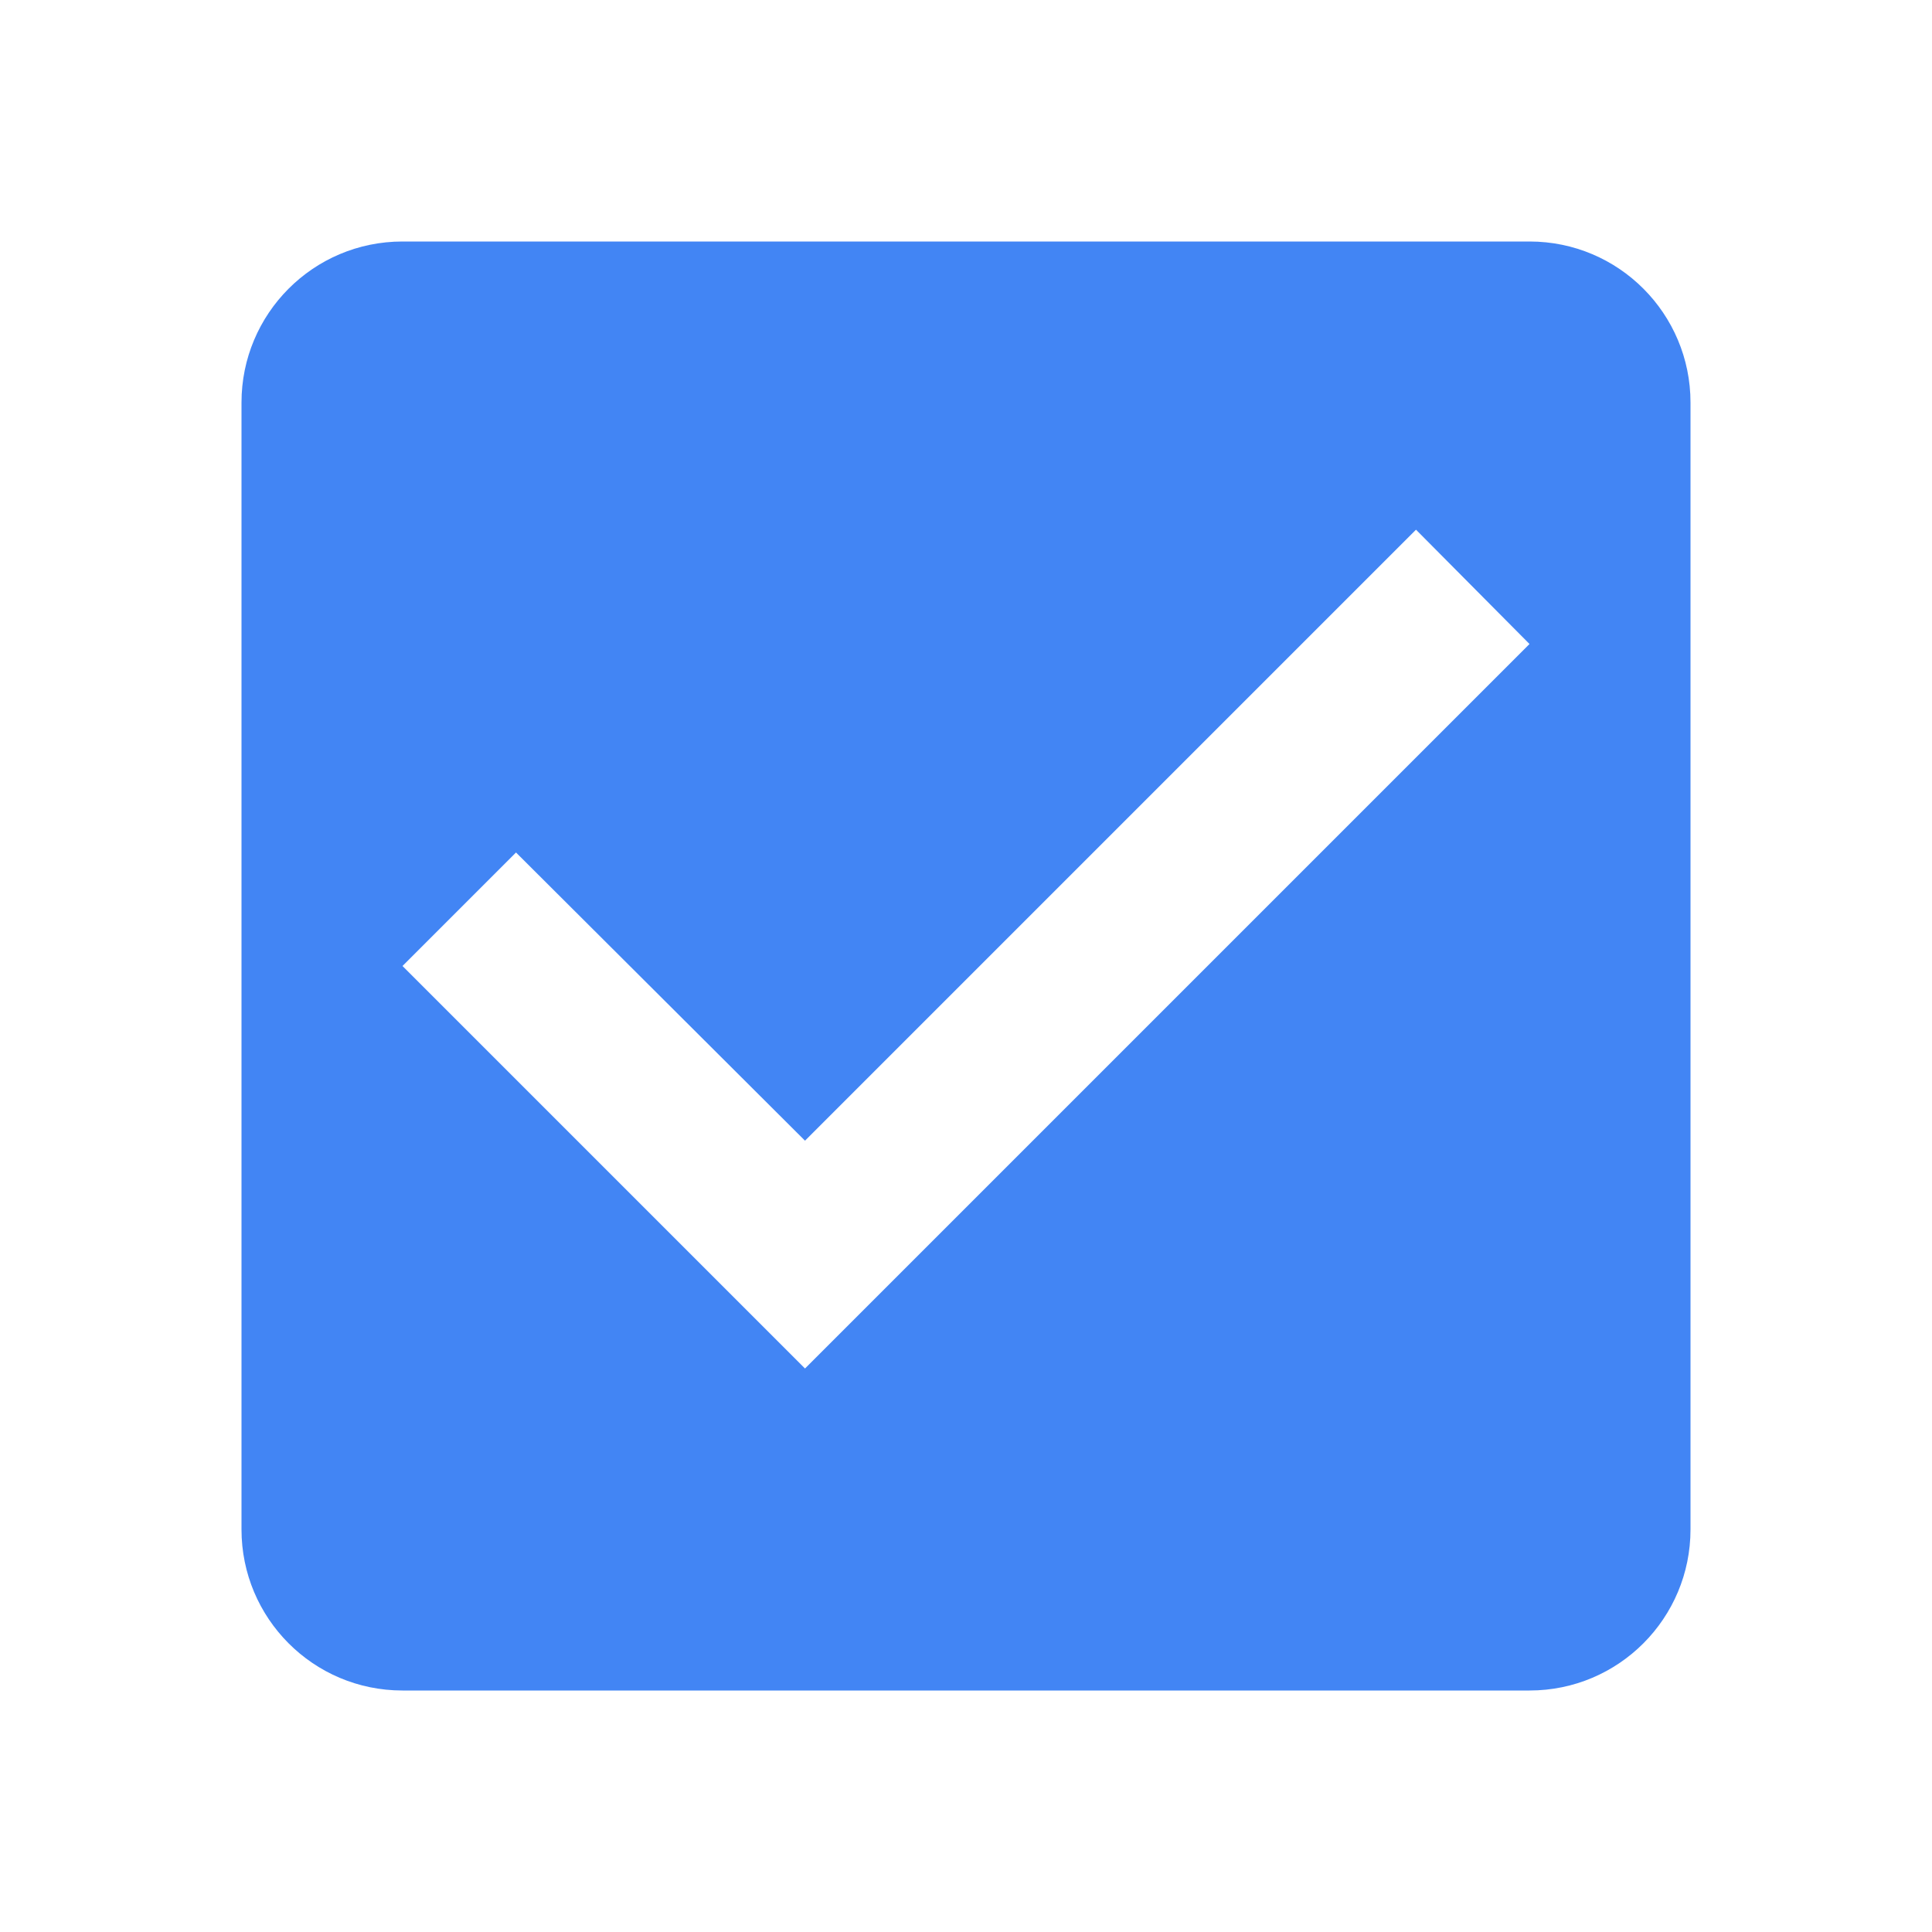
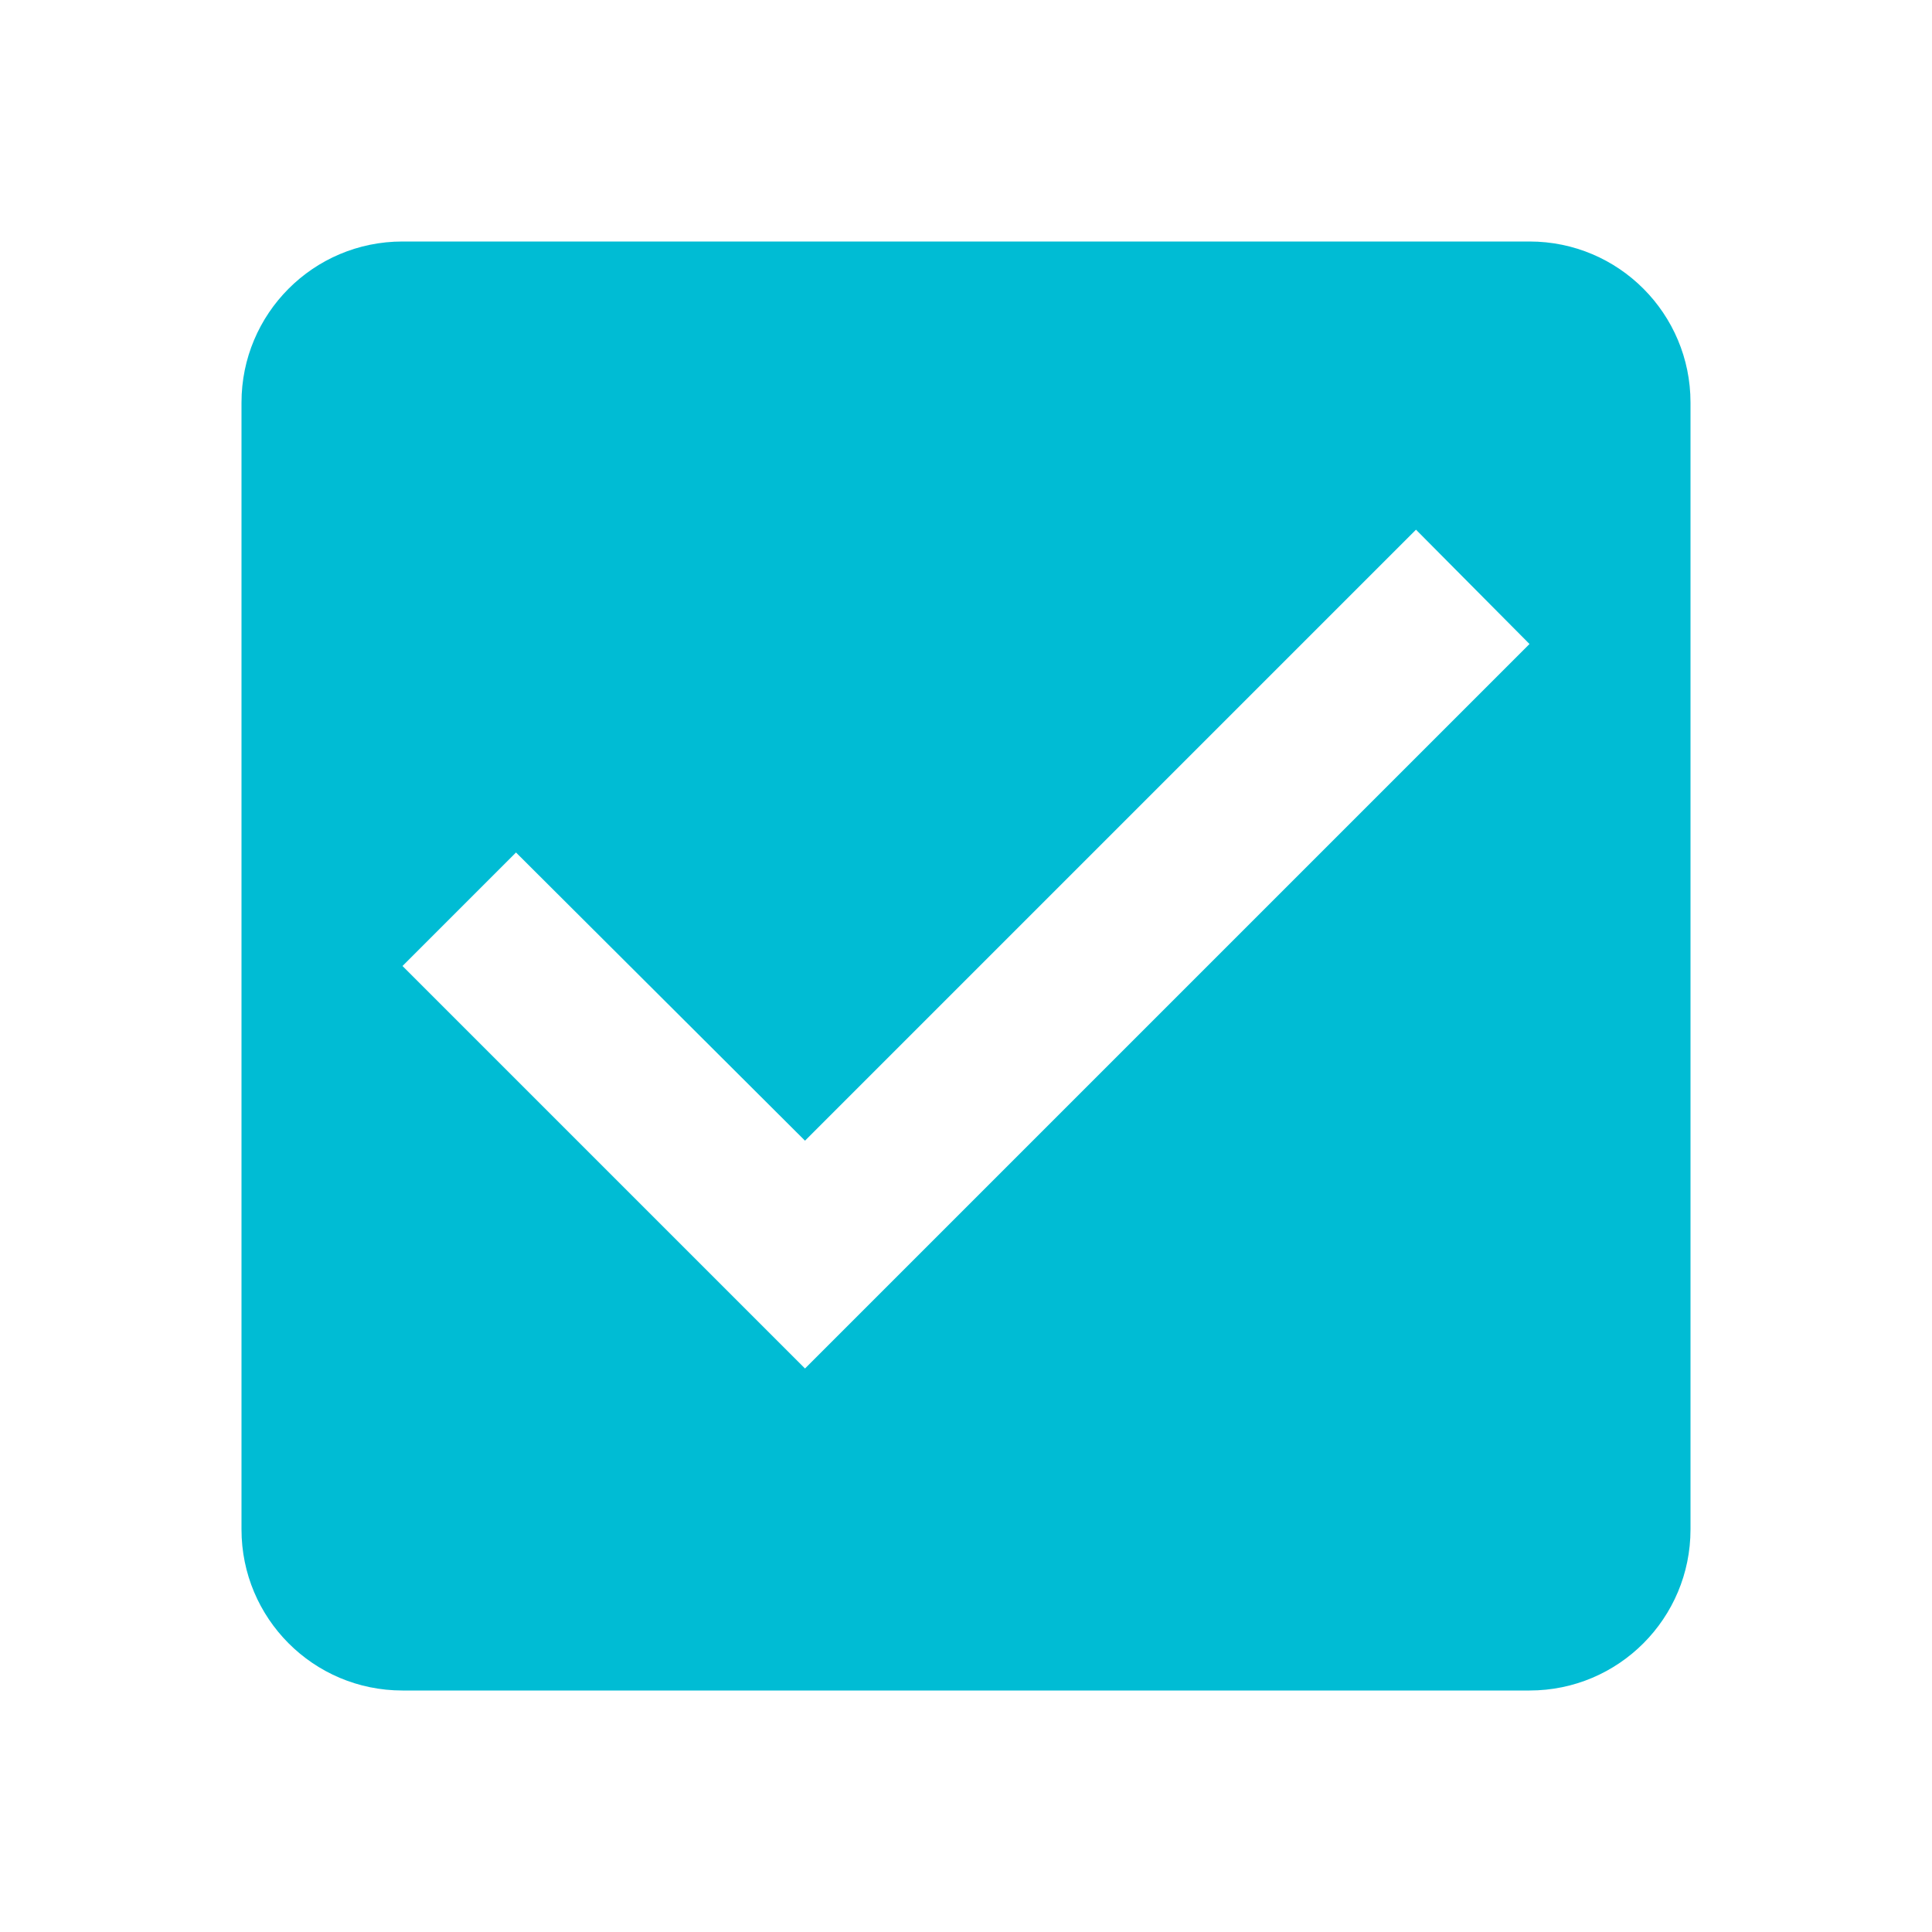
<svg xmlns="http://www.w3.org/2000/svg" width="24" height="24" viewBox="0 0 24 24">
-   <path d="M19 3H5c-1.11 0-2 .9-2 2v14c0 1.1.89 2 2 2h14c1.11 0 2-.9 2-2V5c0-1.1-.89-2-2-2zm-9 14l-5-5 1.41-1.41L10 14.17l7.59-7.59L19 8l-9 9z" fill="#4285F4" />
+   <path d="M19 3H5c-1.11 0-2 .9-2 2v14c0 1.1.89 2 2 2h14c1.11 0 2-.9 2-2V5c0-1.1-.89-2-2-2zm-9 14l-5-5 1.41-1.41L10 14.17l7.59-7.59L19 8l-9 9z" fill="#00bcd4" />
</svg>
